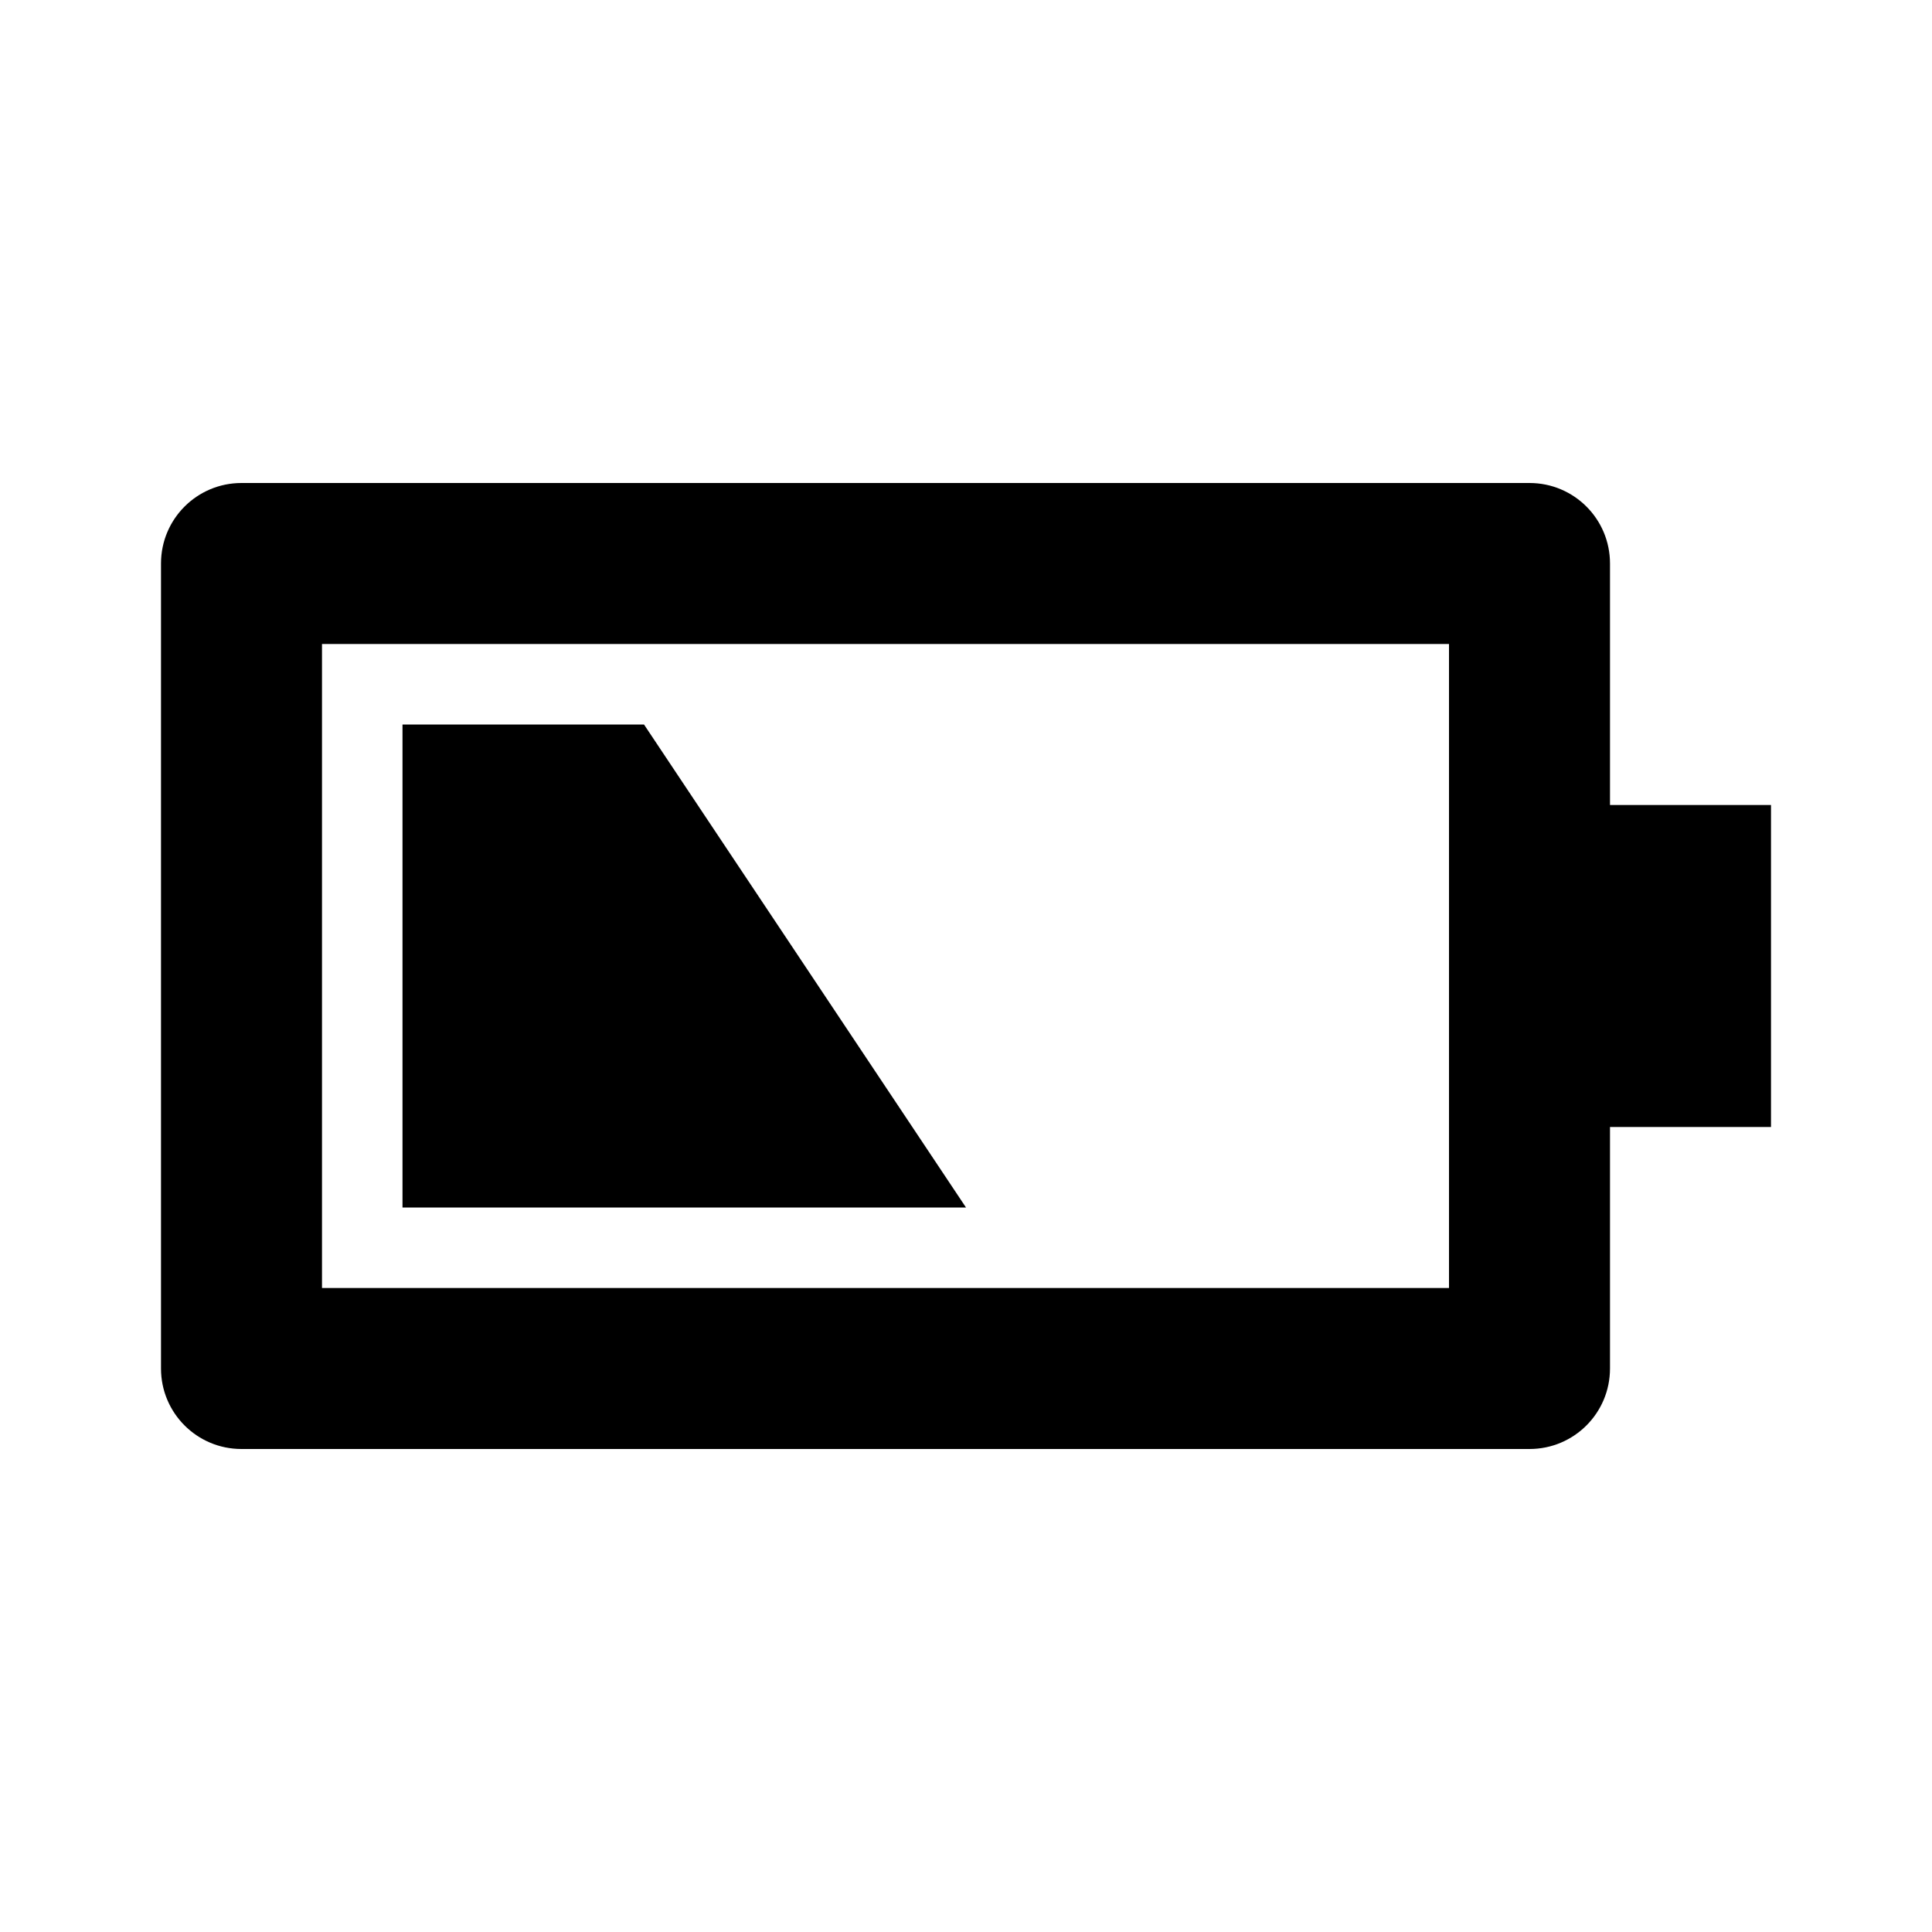
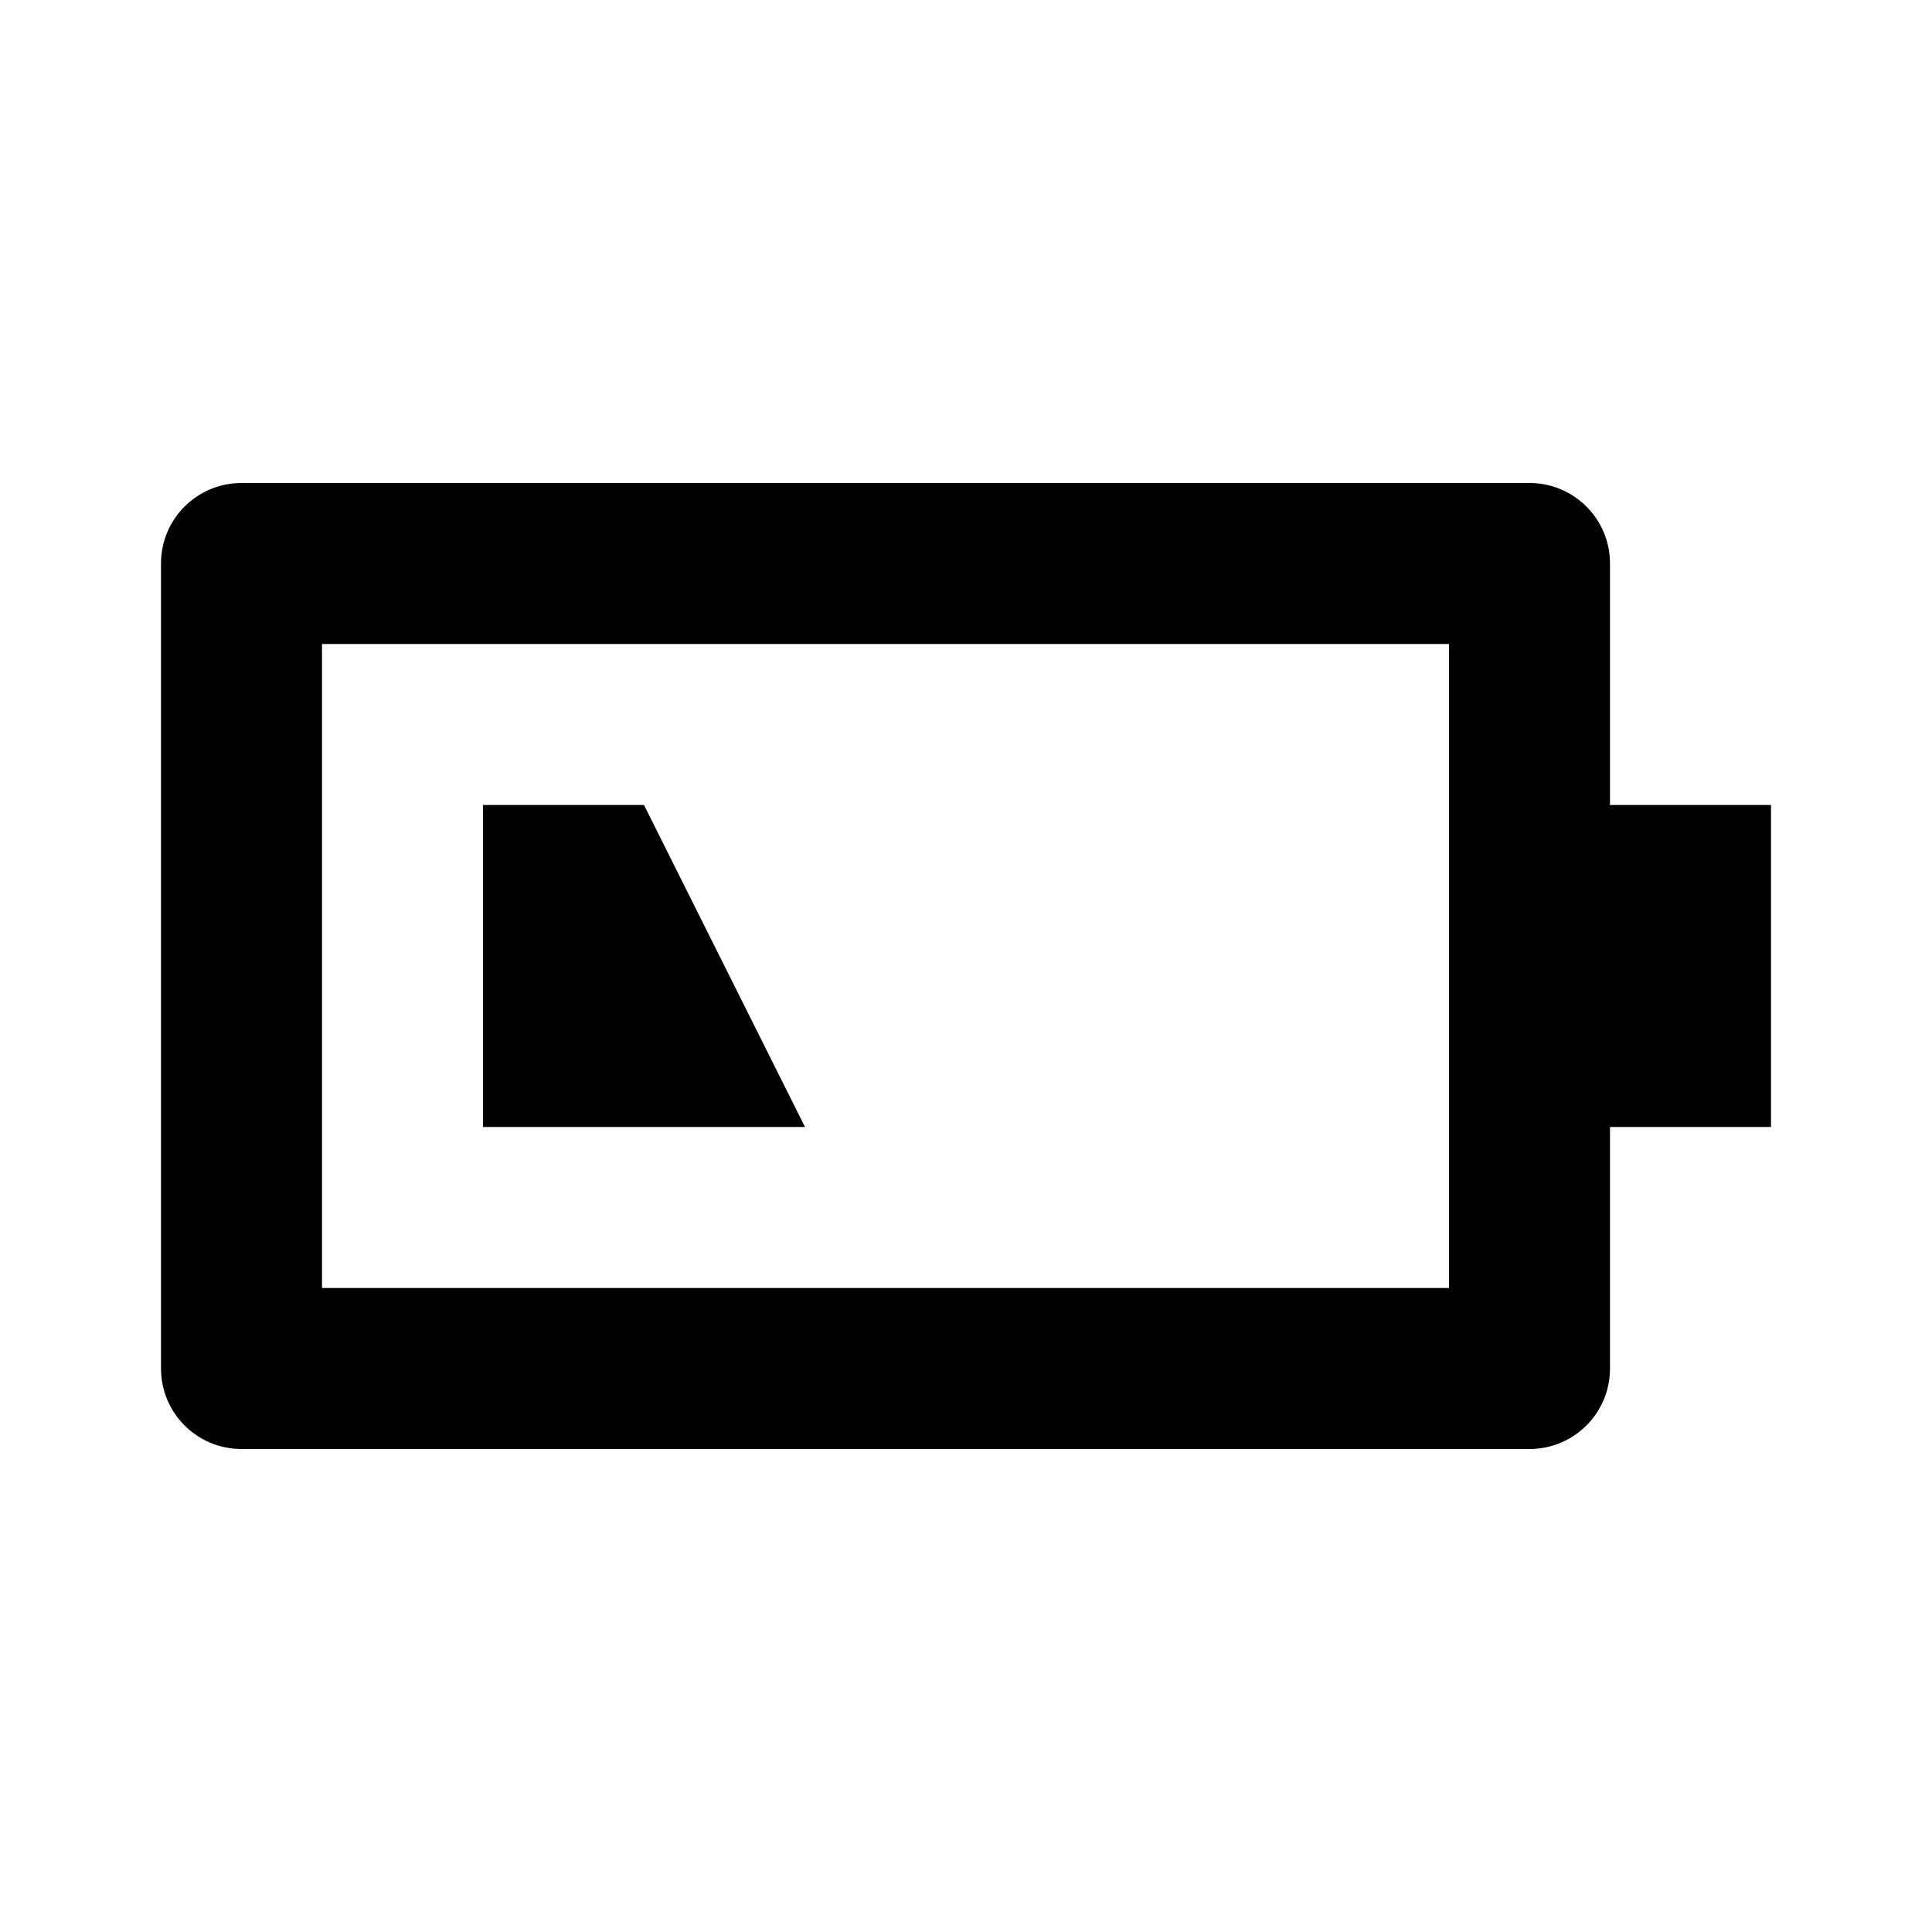
<svg xmlns="http://www.w3.org/2000/svg" version="1.1" id="Layer_1" x="0px" y="0px" width="24px" height="24px" viewBox="0 0 24 24" enable-background="new 0 0 24 24" xml:space="preserve">
  <g>
    <path d="M20,7c0-0.553-0.447-1-1-1H3C2.447,6,2,6.447,2,7v10c0,0.553,0.447,1,1,1h16c0.553,0,1-0.447,1-1v-3h2v-4h-2V7z M18,16H4V8   h14V16z" />
-     <polygon points="8,9 5,9 5,15 12,15  " />
+     <polygon points="8,10 6,10 6,14 10,14  " />
  </g>
</svg>
